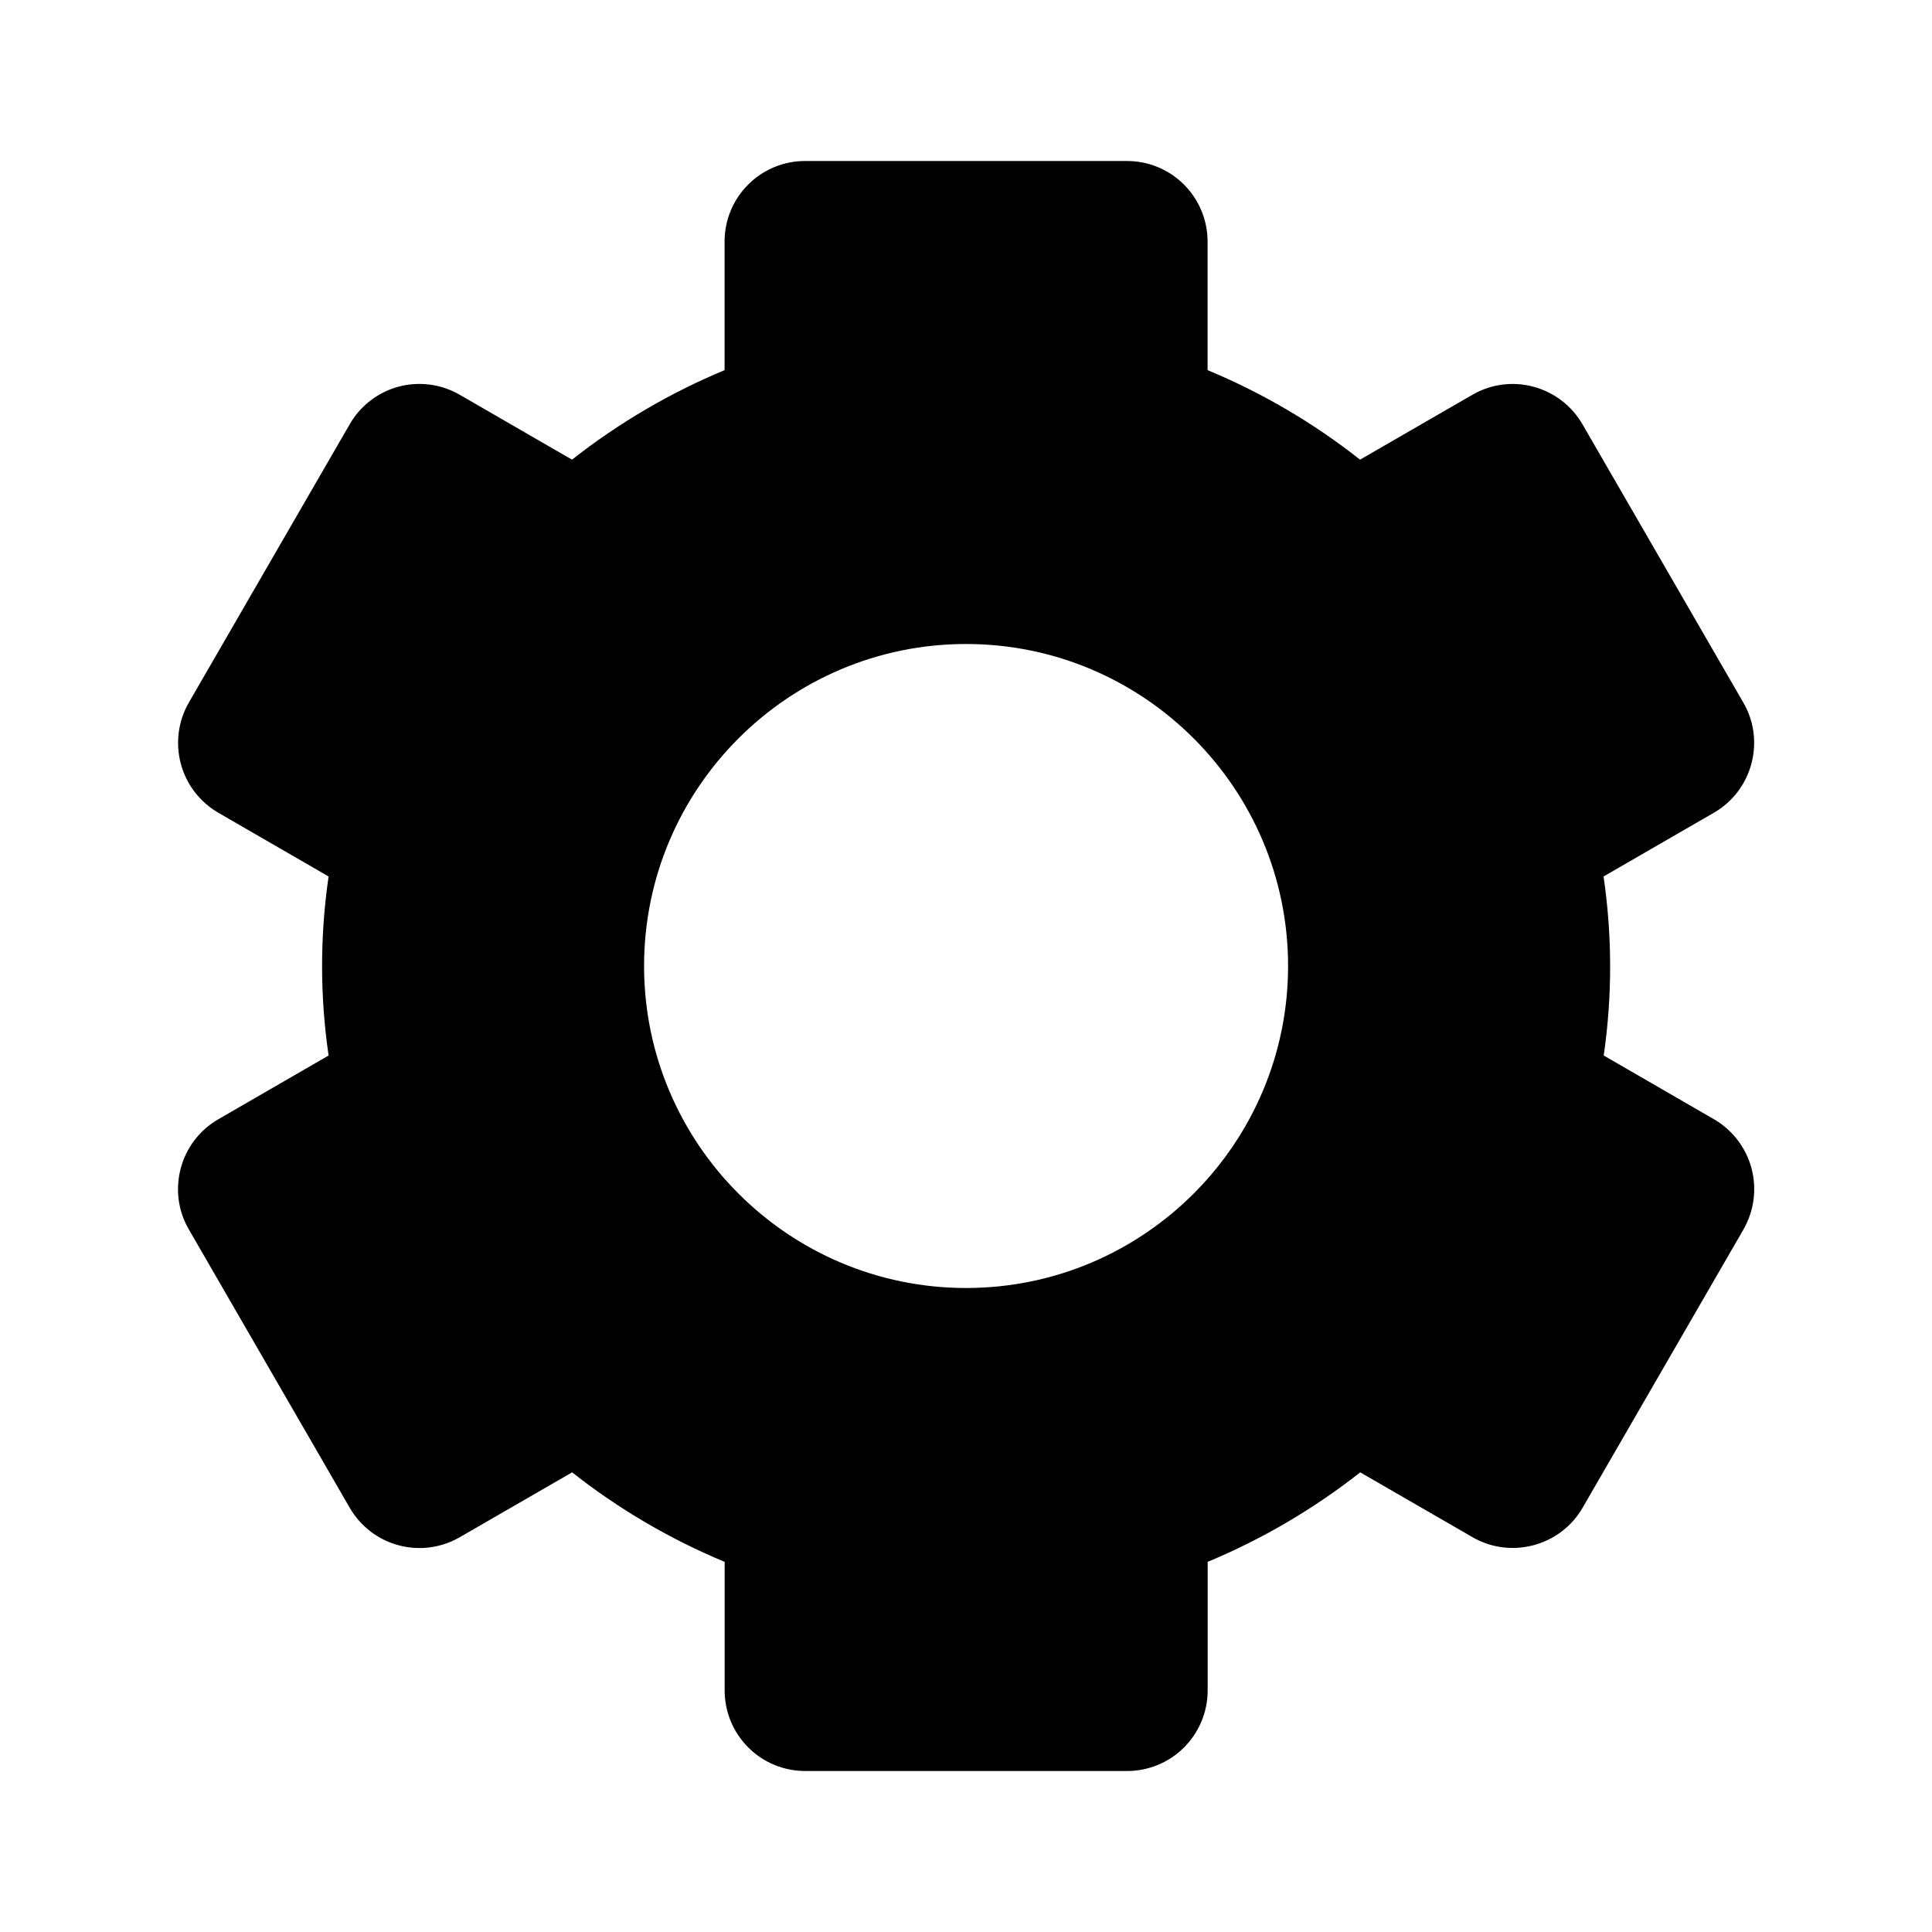
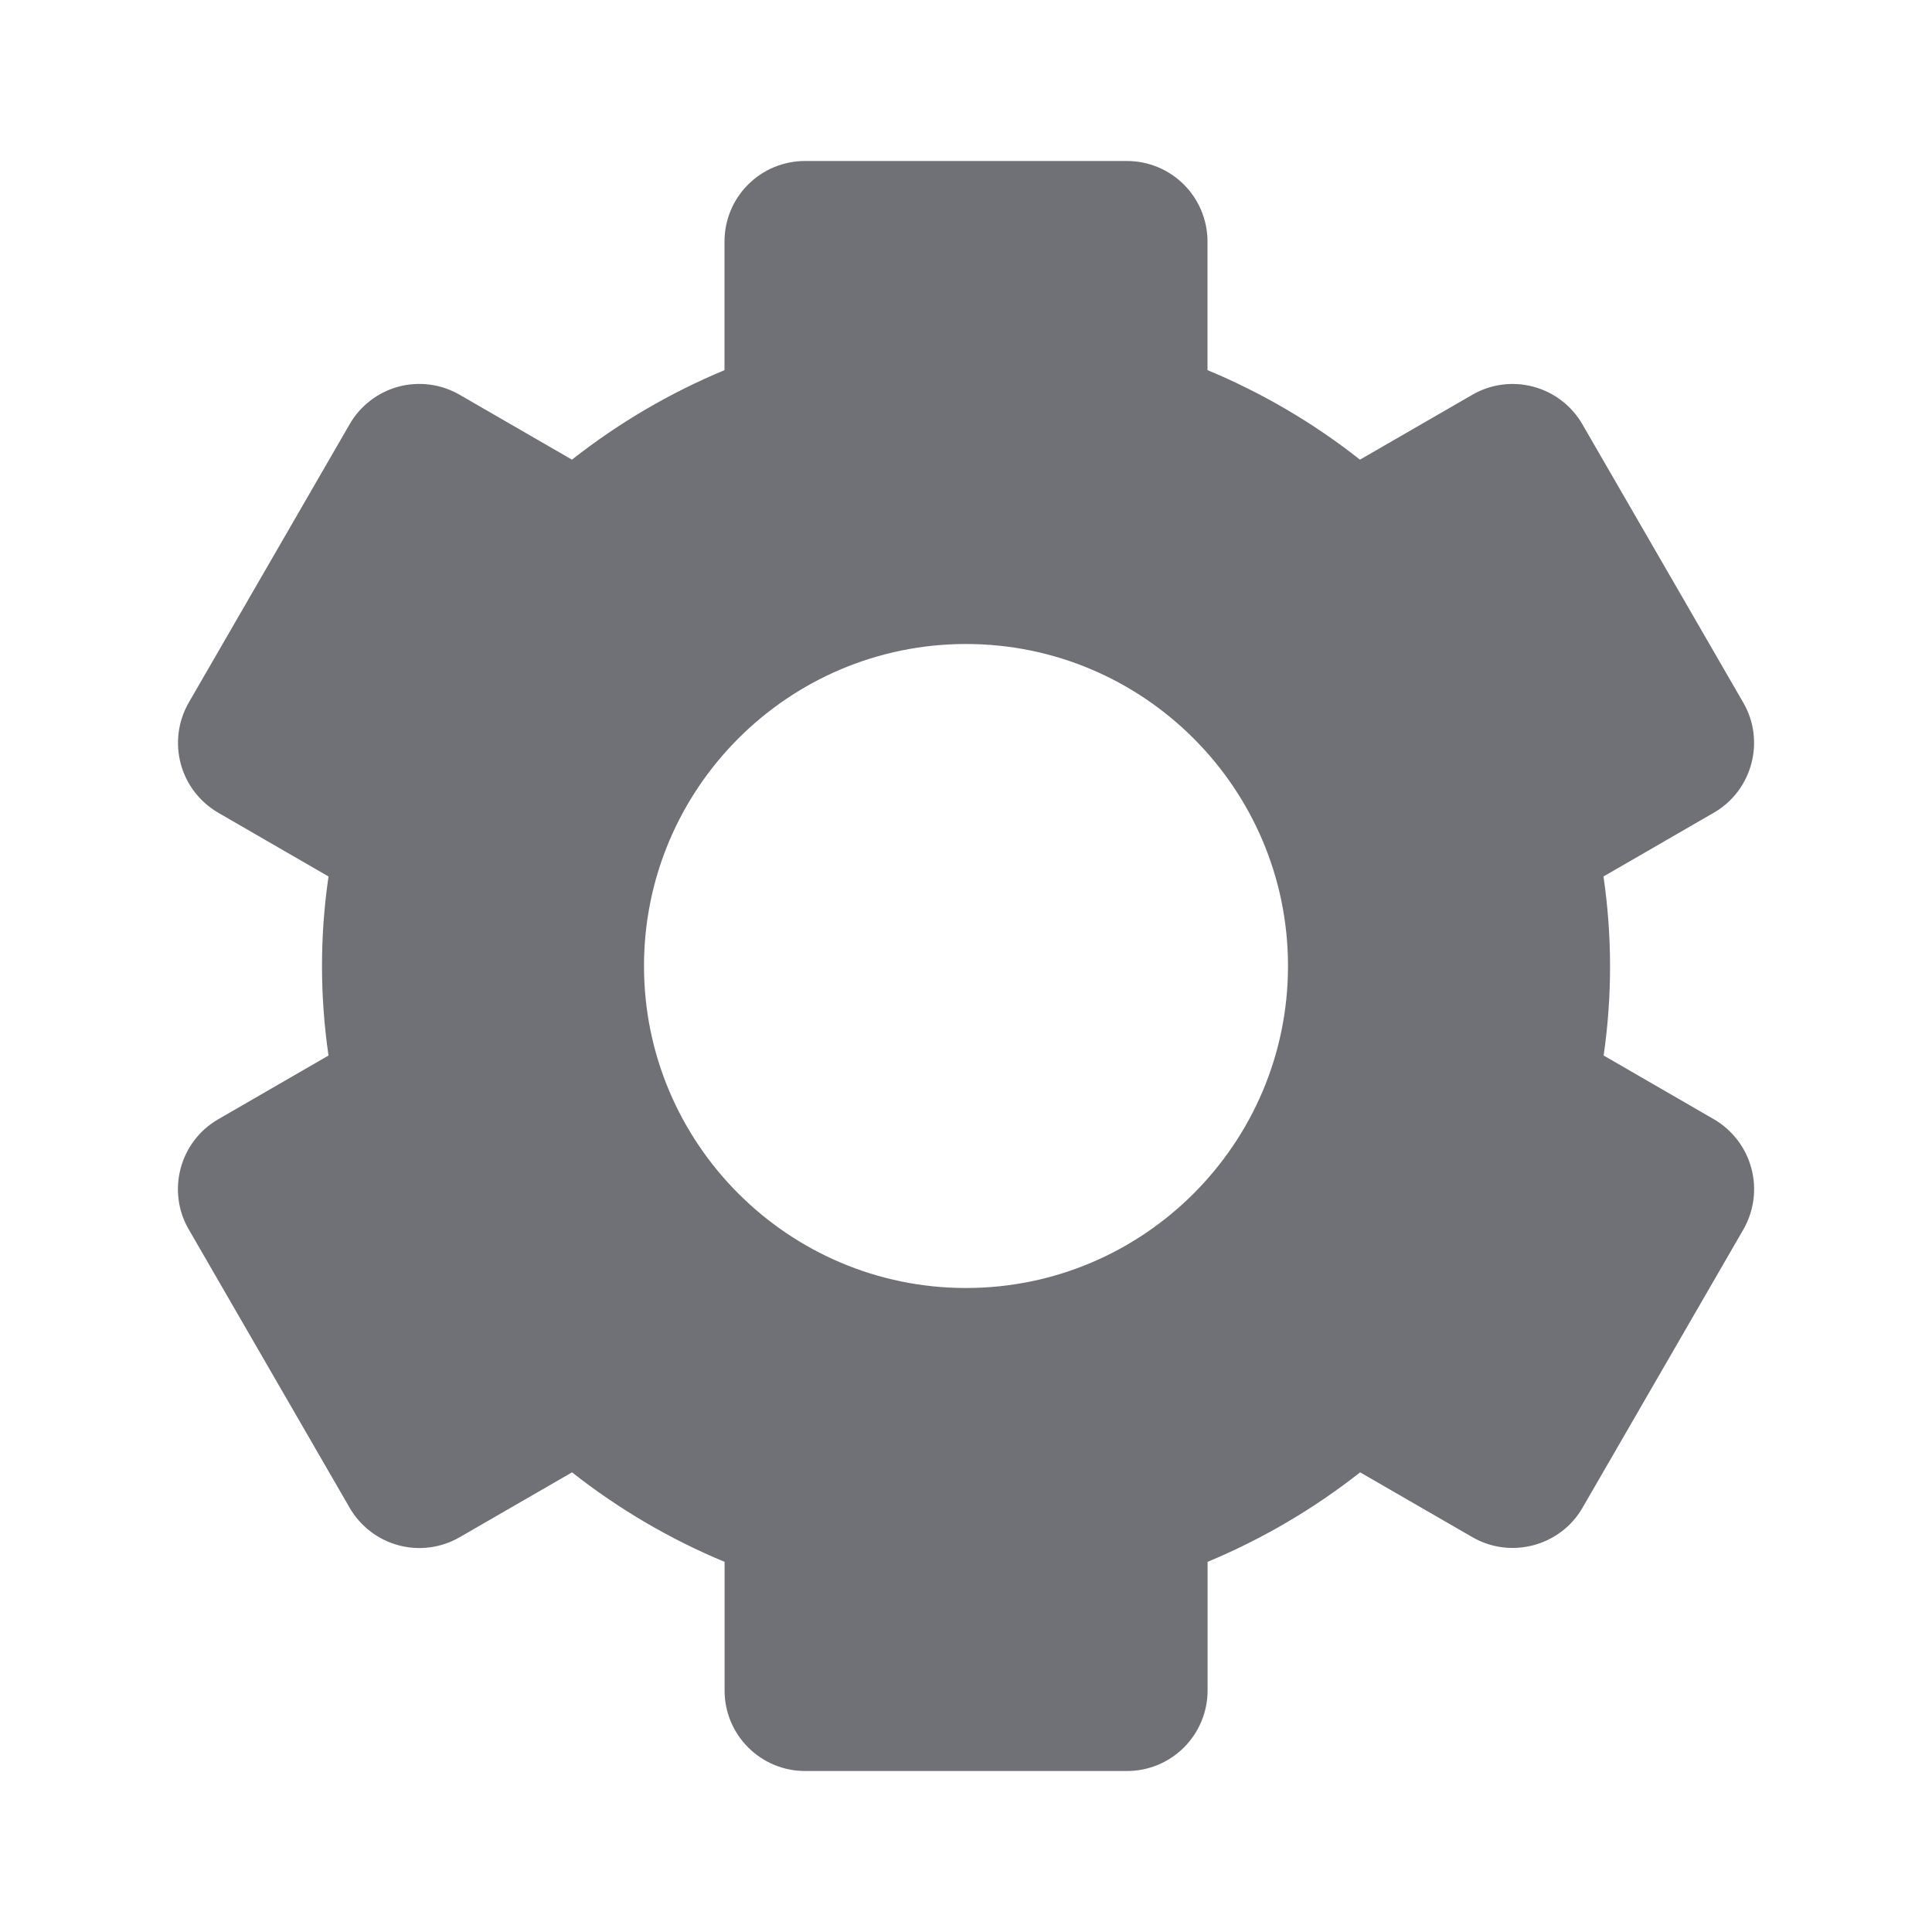
<svg xmlns="http://www.w3.org/2000/svg" width="24" height="24" viewBox="0 0 24 24" fill="none">
-   <path d="M2.345 15.271L4.345 18.731C4.478 18.96 4.696 19.128 4.952 19.196C5.208 19.265 5.481 19.229 5.711 19.096L7.107 18.29C7.687 18.747 8.328 19.122 9.002 19.402V21C9.002 21.265 9.107 21.52 9.295 21.707C9.482 21.895 9.737 22 10.002 22H14.002C14.267 22 14.521 21.895 14.709 21.707C14.896 21.52 15.002 21.265 15.002 21V19.402C15.681 19.119 16.319 18.745 16.897 18.29L18.293 19.096C18.77 19.371 19.384 19.206 19.659 18.731L21.659 15.271C21.79 15.041 21.826 14.769 21.758 14.513C21.689 14.257 21.523 14.039 21.294 13.905L19.922 13.112C20.029 12.374 20.028 11.625 19.92 10.888L21.292 10.095C21.768 9.82 21.933 9.205 21.657 8.729L19.657 5.269C19.524 5.04 19.305 4.872 19.049 4.804C18.793 4.735 18.52 4.771 18.291 4.904L16.895 5.71C16.317 5.254 15.68 4.88 15.001 4.598V3C15.001 2.735 14.895 2.48 14.708 2.293C14.52 2.105 14.266 2 14.001 2H10.001C9.736 2 9.481 2.105 9.294 2.293C9.106 2.48 9.001 2.735 9.001 3V4.598C8.322 4.881 7.684 5.255 7.106 5.71L5.711 4.904C5.597 4.838 5.472 4.795 5.341 4.778C5.211 4.761 5.079 4.769 4.952 4.803C4.825 4.837 4.706 4.896 4.602 4.976C4.498 5.056 4.41 5.155 4.345 5.269L2.345 8.729C2.213 8.959 2.178 9.231 2.246 9.487C2.314 9.743 2.481 9.961 2.71 10.095L4.082 10.888C3.974 11.625 3.974 12.375 4.082 13.112L2.71 13.905C2.234 14.18 2.069 14.795 2.345 15.271ZM12.001 8C14.207 8 16.001 9.794 16.001 12C16.001 14.206 14.207 16 12.001 16C9.795 16 8.001 14.206 8.001 12C8.001 9.794 9.795 8 12.001 8Z" fill="black" />
+   <path d="M2.344 15.271L4.344 18.731C4.477 18.96 4.695 19.128 4.951 19.196C5.207 19.265 5.48 19.229 5.71 19.096L7.106 18.29C7.686 18.747 8.327 19.122 9.001 19.402V21C9.001 21.265 9.106 21.52 9.294 21.707C9.481 21.895 9.736 22 10.001 22H14.001C14.266 22 14.52 21.895 14.708 21.707C14.895 21.52 15.001 21.265 15.001 21V19.402C15.68 19.119 16.318 18.745 16.896 18.29L18.292 19.096C18.769 19.371 19.383 19.206 19.658 18.731L21.658 15.271C21.789 15.041 21.825 14.769 21.756 14.513C21.688 14.257 21.521 14.039 21.293 13.905L19.921 13.112C20.028 12.374 20.027 11.625 19.919 10.888L21.291 10.095C21.767 9.82 21.932 9.205 21.656 8.729L19.656 5.269C19.523 5.04 19.305 4.872 19.048 4.804C18.792 4.735 18.519 4.771 18.29 4.904L16.894 5.71C16.316 5.254 15.679 4.88 15 4.598V3C15 2.735 14.894 2.48 14.707 2.293C14.519 2.105 14.265 2 14 2H10C9.735 2 9.48 2.105 9.293 2.293C9.105 2.48 9 2.735 9 3V4.598C8.321 4.881 7.683 5.255 7.105 5.71L5.71 4.904C5.596 4.838 5.471 4.795 5.34 4.778C5.21 4.761 5.078 4.769 4.951 4.803C4.824 4.837 4.705 4.896 4.601 4.976C4.497 5.056 4.409 5.155 4.344 5.269L2.344 8.729C2.212 8.959 2.177 9.231 2.245 9.487C2.313 9.743 2.48 9.961 2.709 10.095L4.081 10.888C3.973 11.625 3.973 12.375 4.081 13.112L2.709 13.905C2.233 14.18 2.068 14.795 2.344 15.271ZM12 8C14.206 8 16 9.794 16 12C16 14.206 14.206 16 12 16C9.794 16 8 14.206 8 12C8 9.794 9.794 8 12 8Z" fill="#707177" />
</svg>
